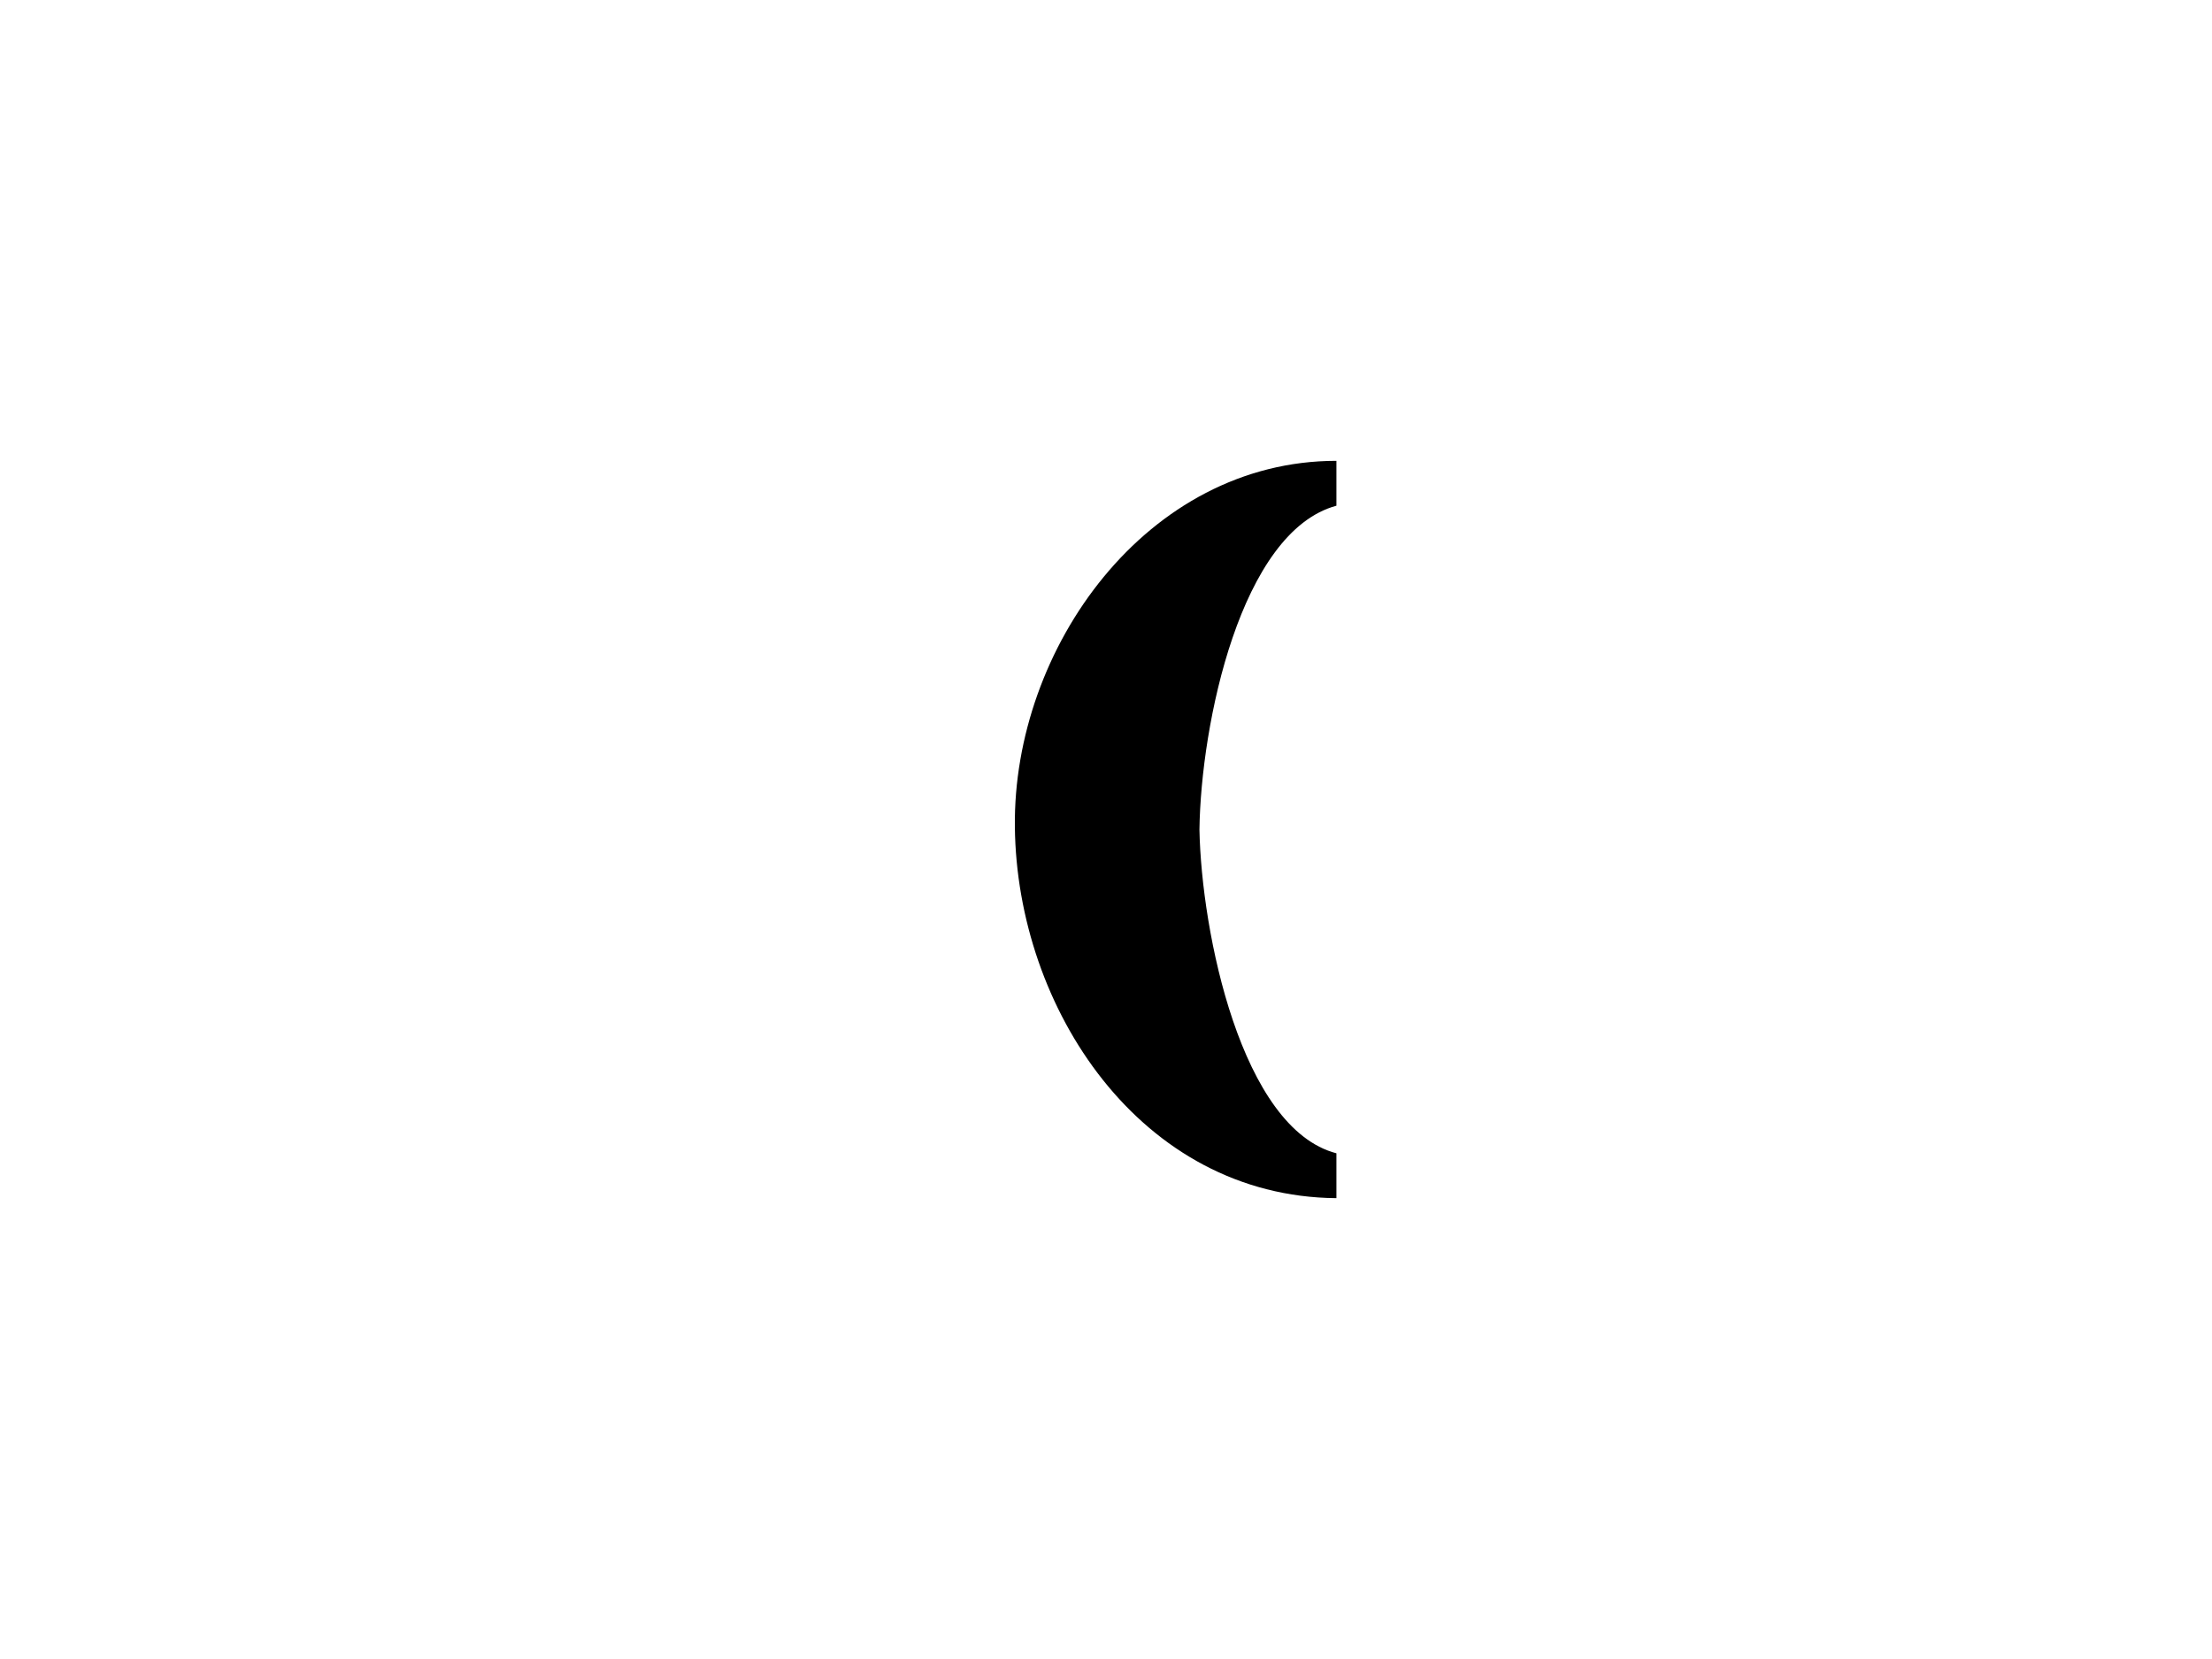
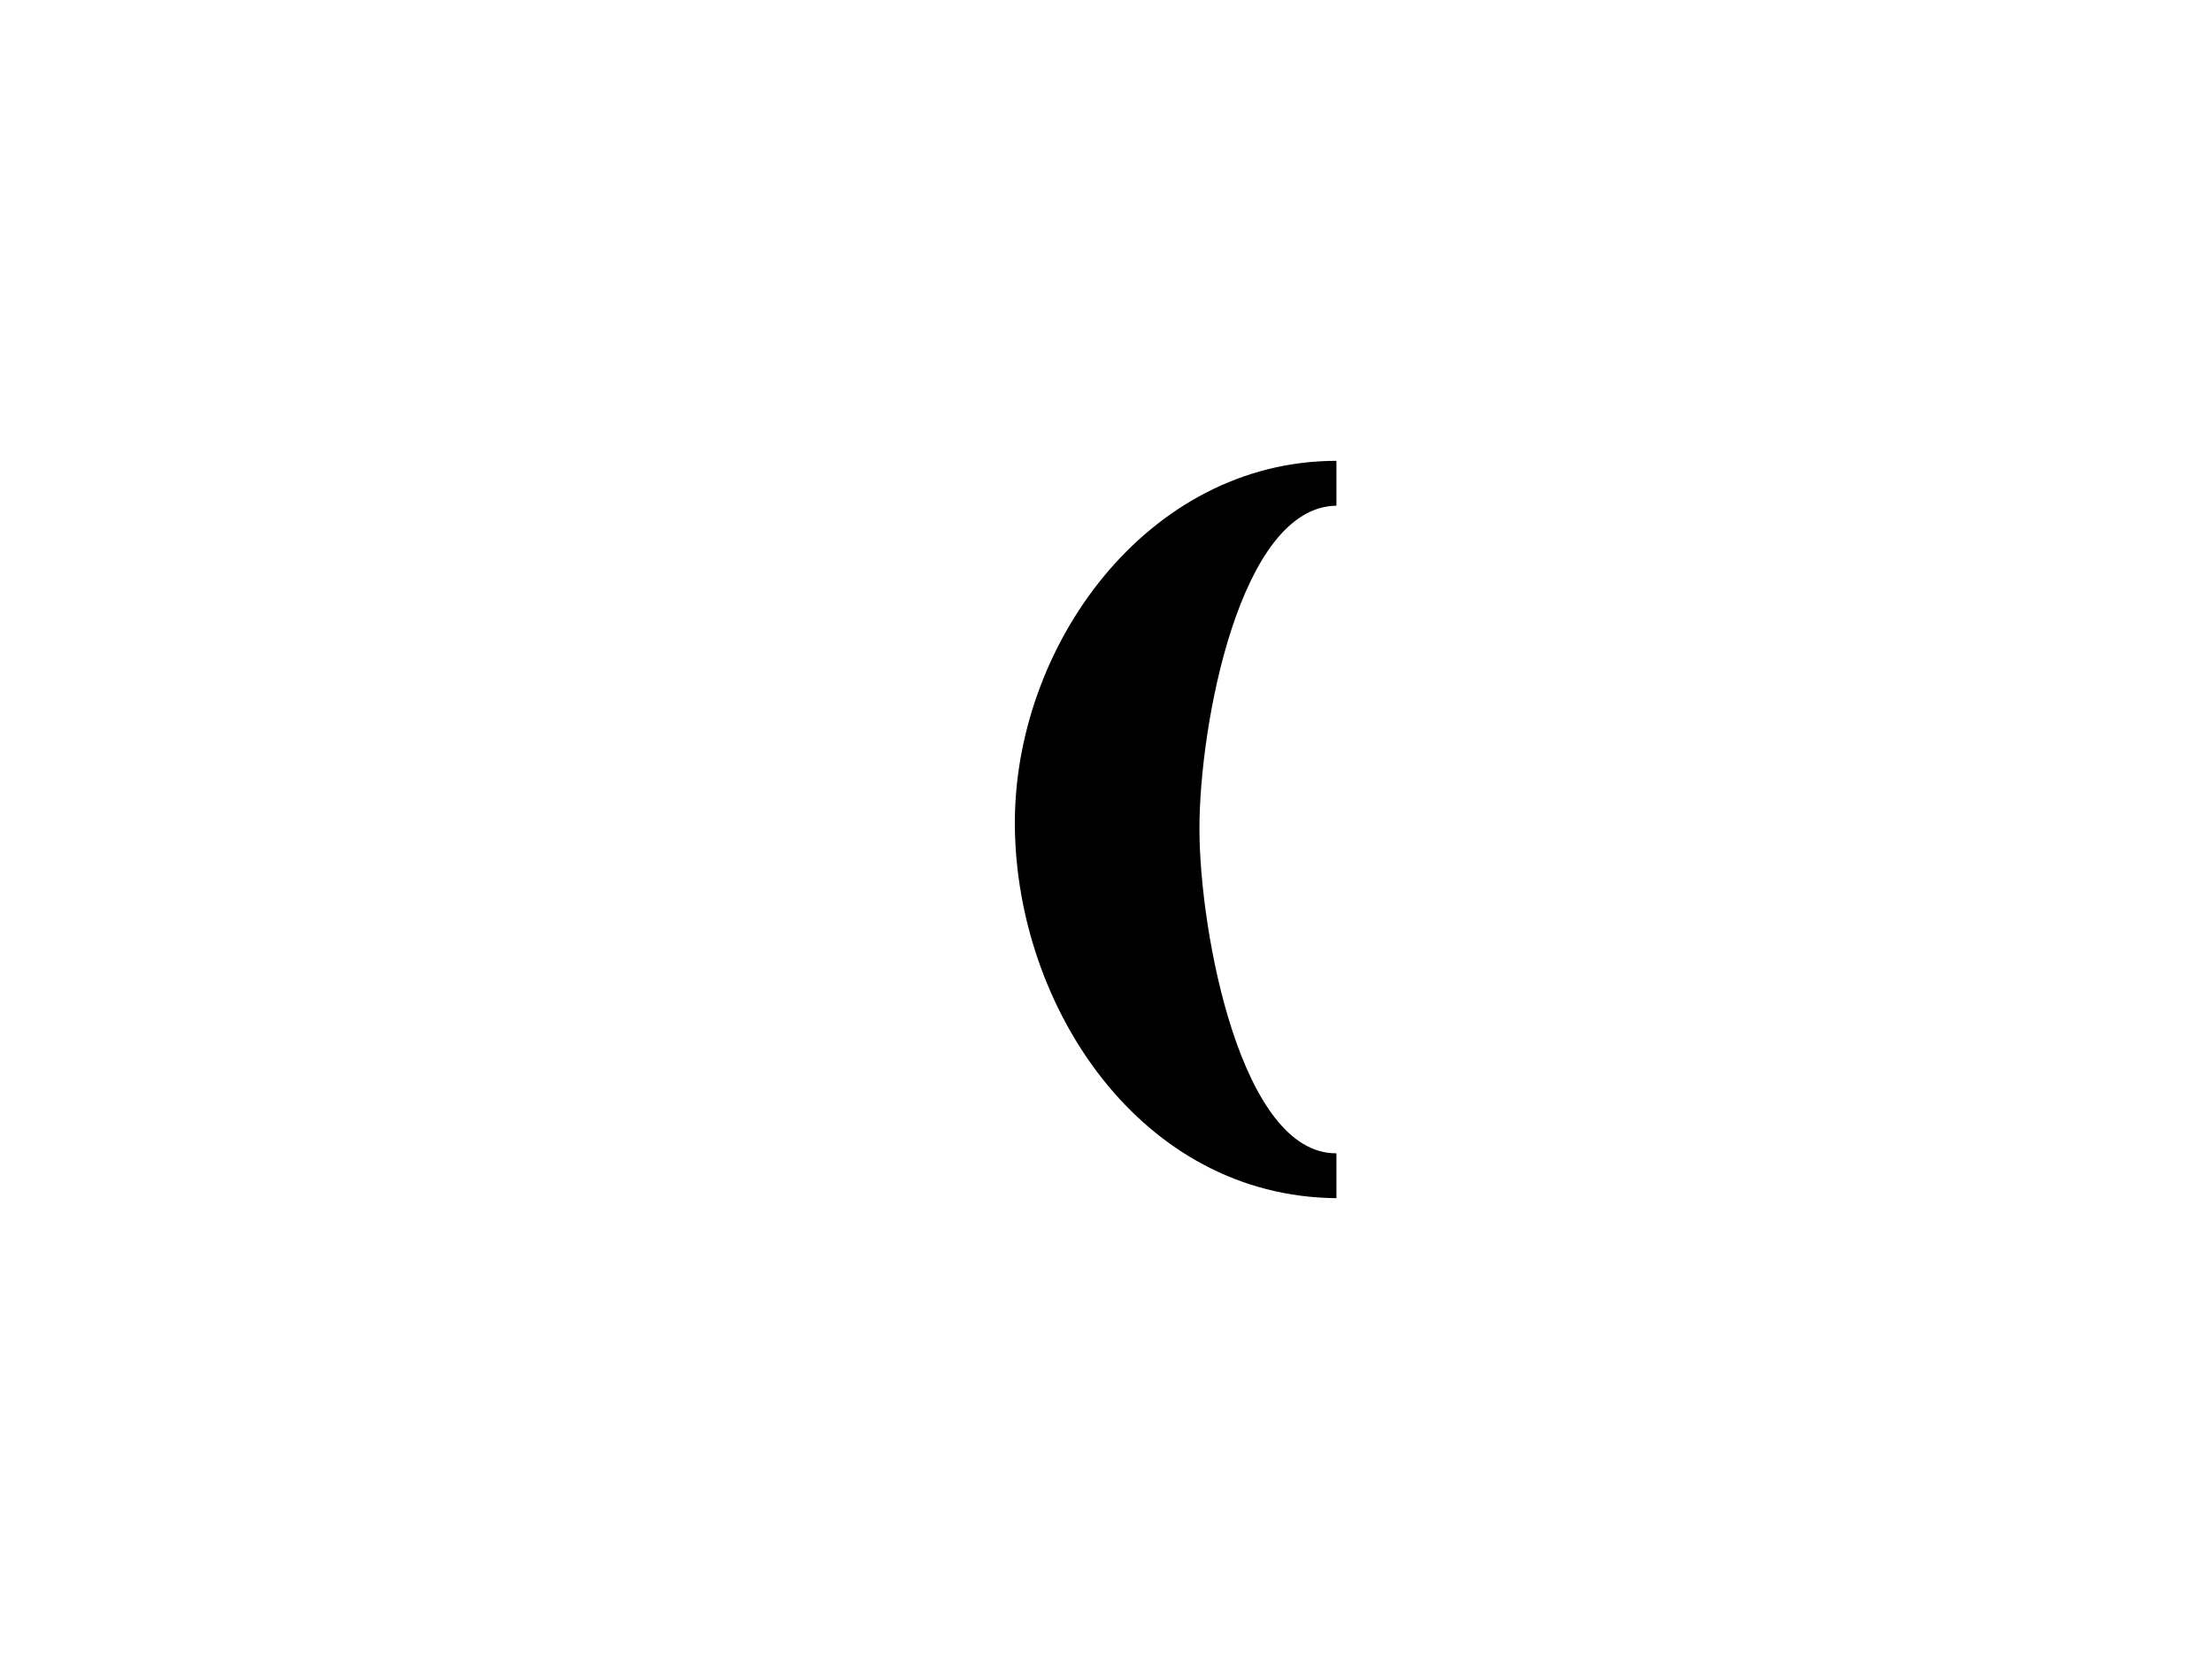
<svg xmlns="http://www.w3.org/2000/svg" version="1.0" width="864" height="648">
-   <path d="M 396.404,322.996 C 395.589,253.106 448.005,180 522,180 L 522,197.527 C 484.556,207.672 469.054,282.881 468.5,324 C 469.247,364.15 484.831,440.792 522,450.473 L 522,468 C 445.493,467.358 397.165,393.826 396.404,322.996 z" />
+   <path d="M 396.404,322.996 C 395.616,252.636 448.005,180 522,180 l 0,17.527 c -37.739,0.428 -53.597,85.839 -53.5,126.473 0.097,40.635 16.331,126.804 53.5,126.473 L 522,468 C 445.493,467.358 397.193,393.356 396.404,322.996 z" />
</svg>
